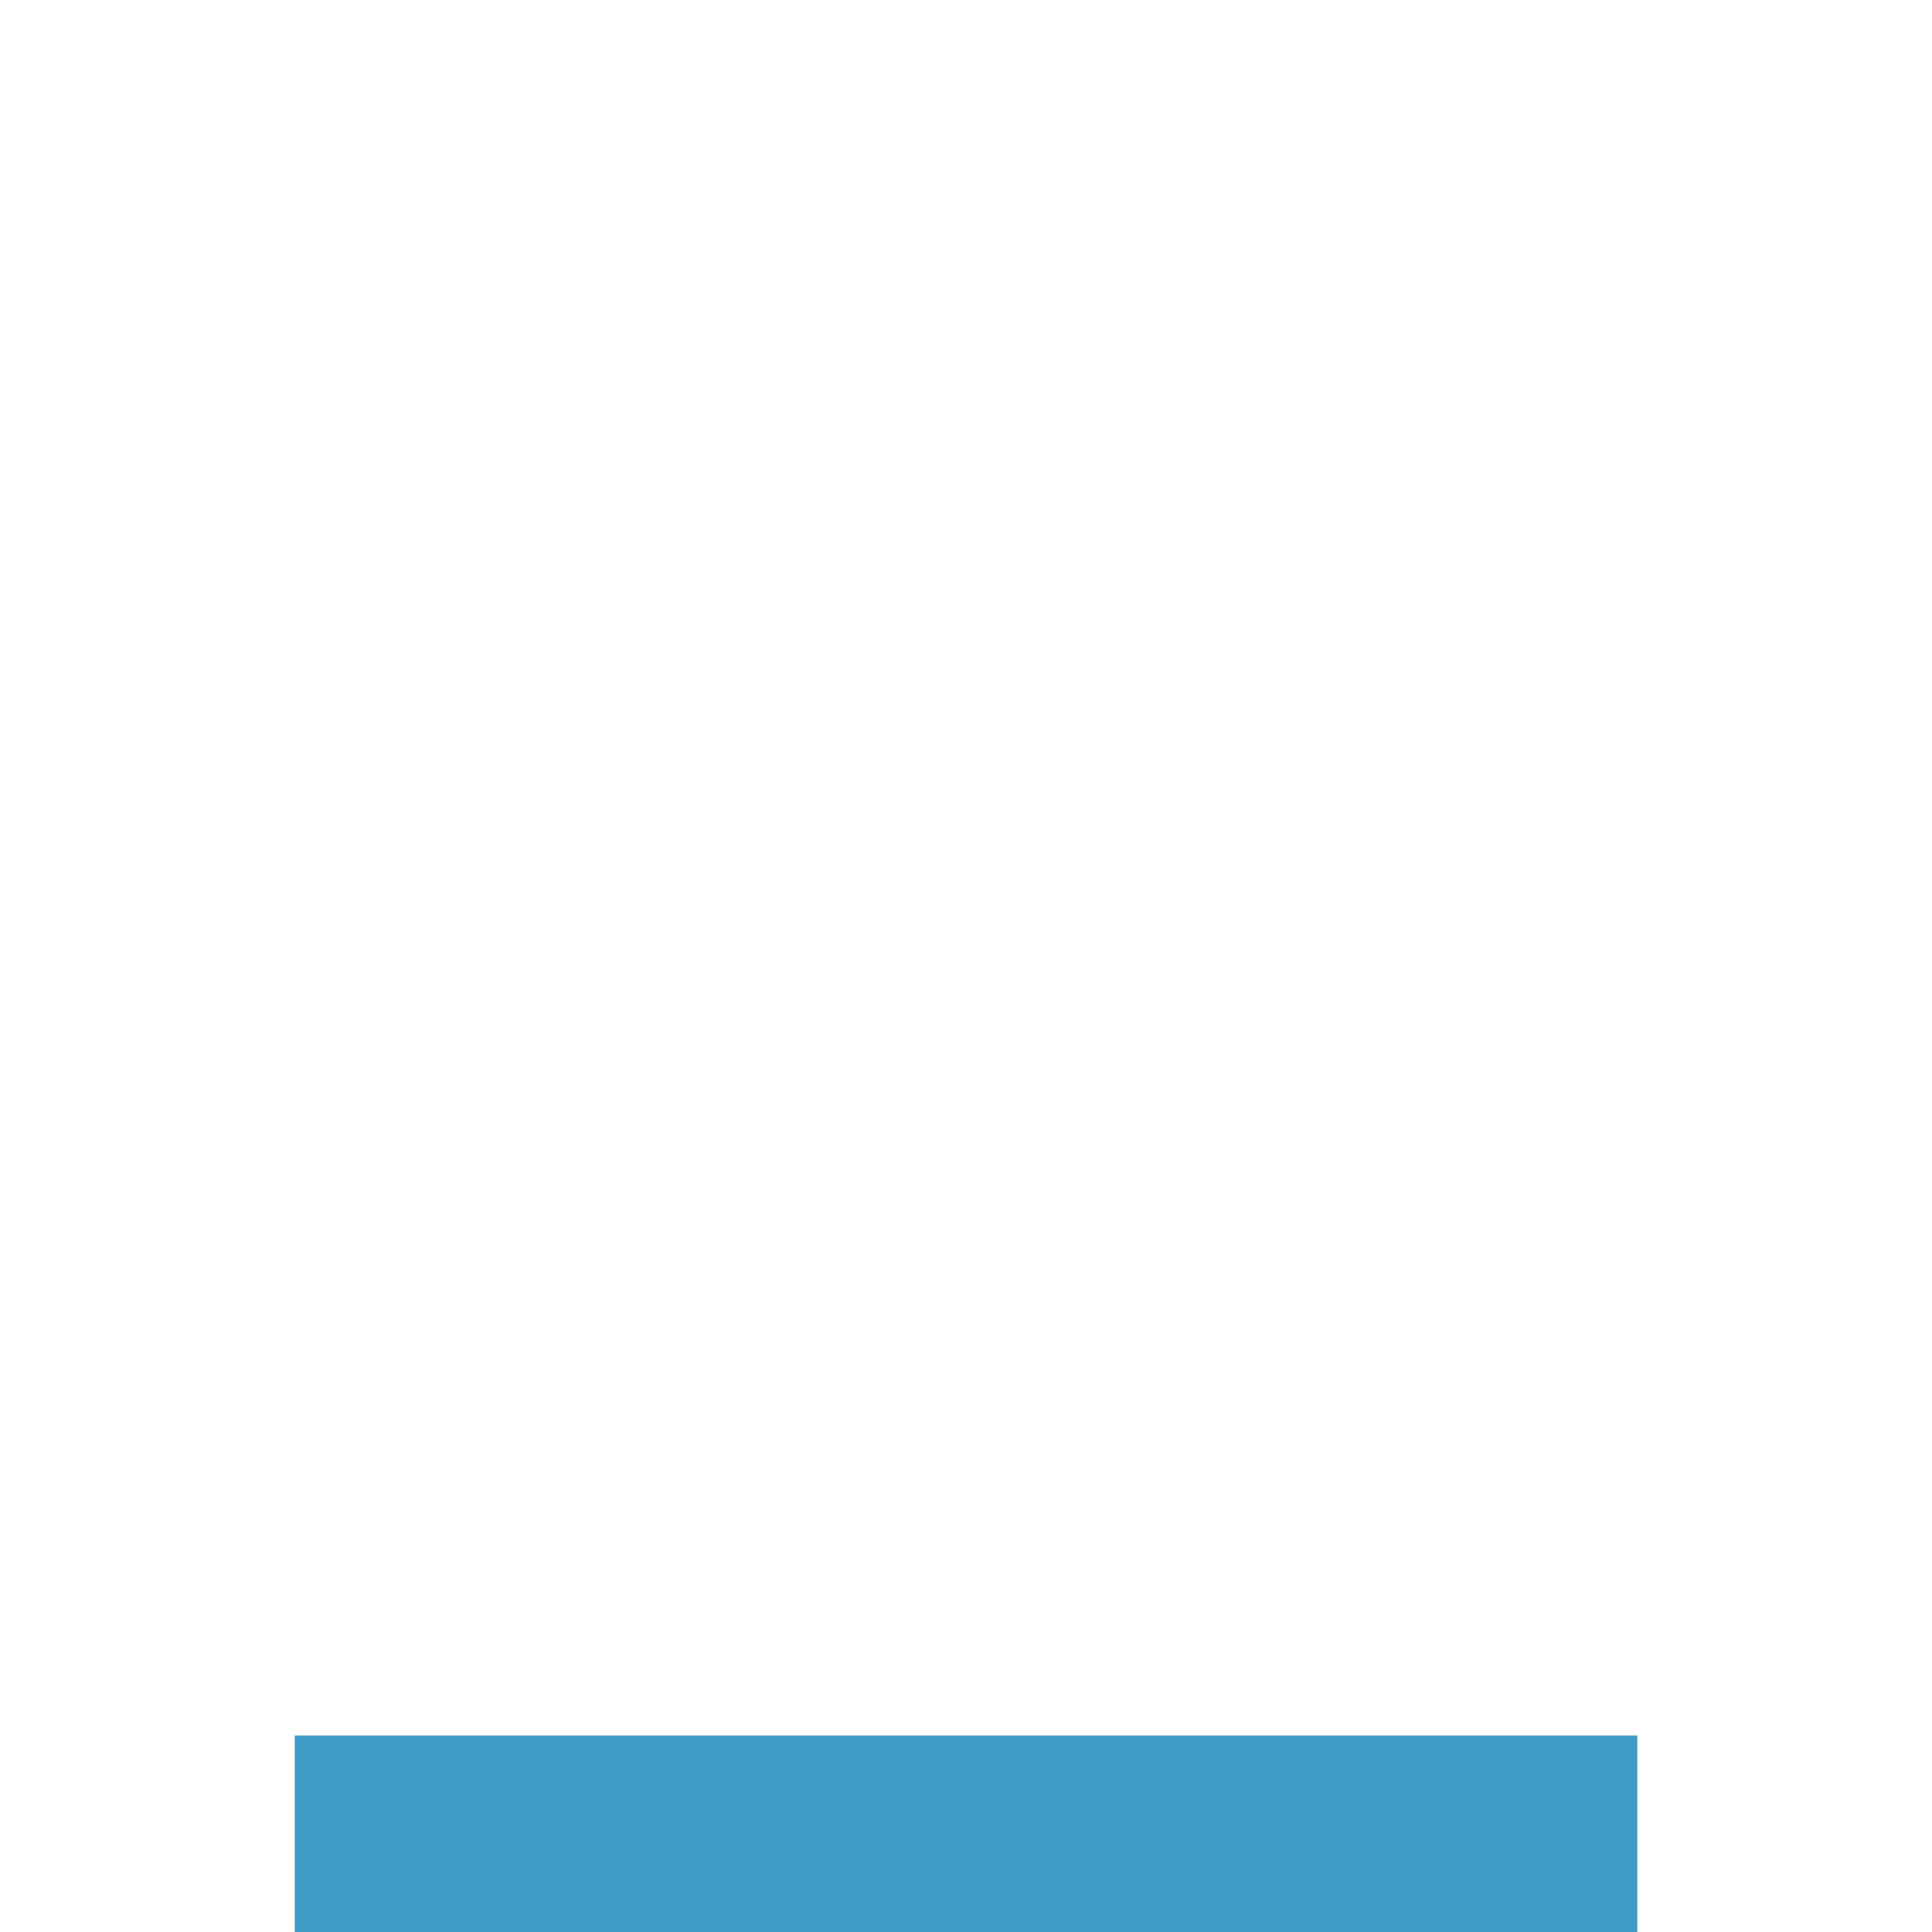
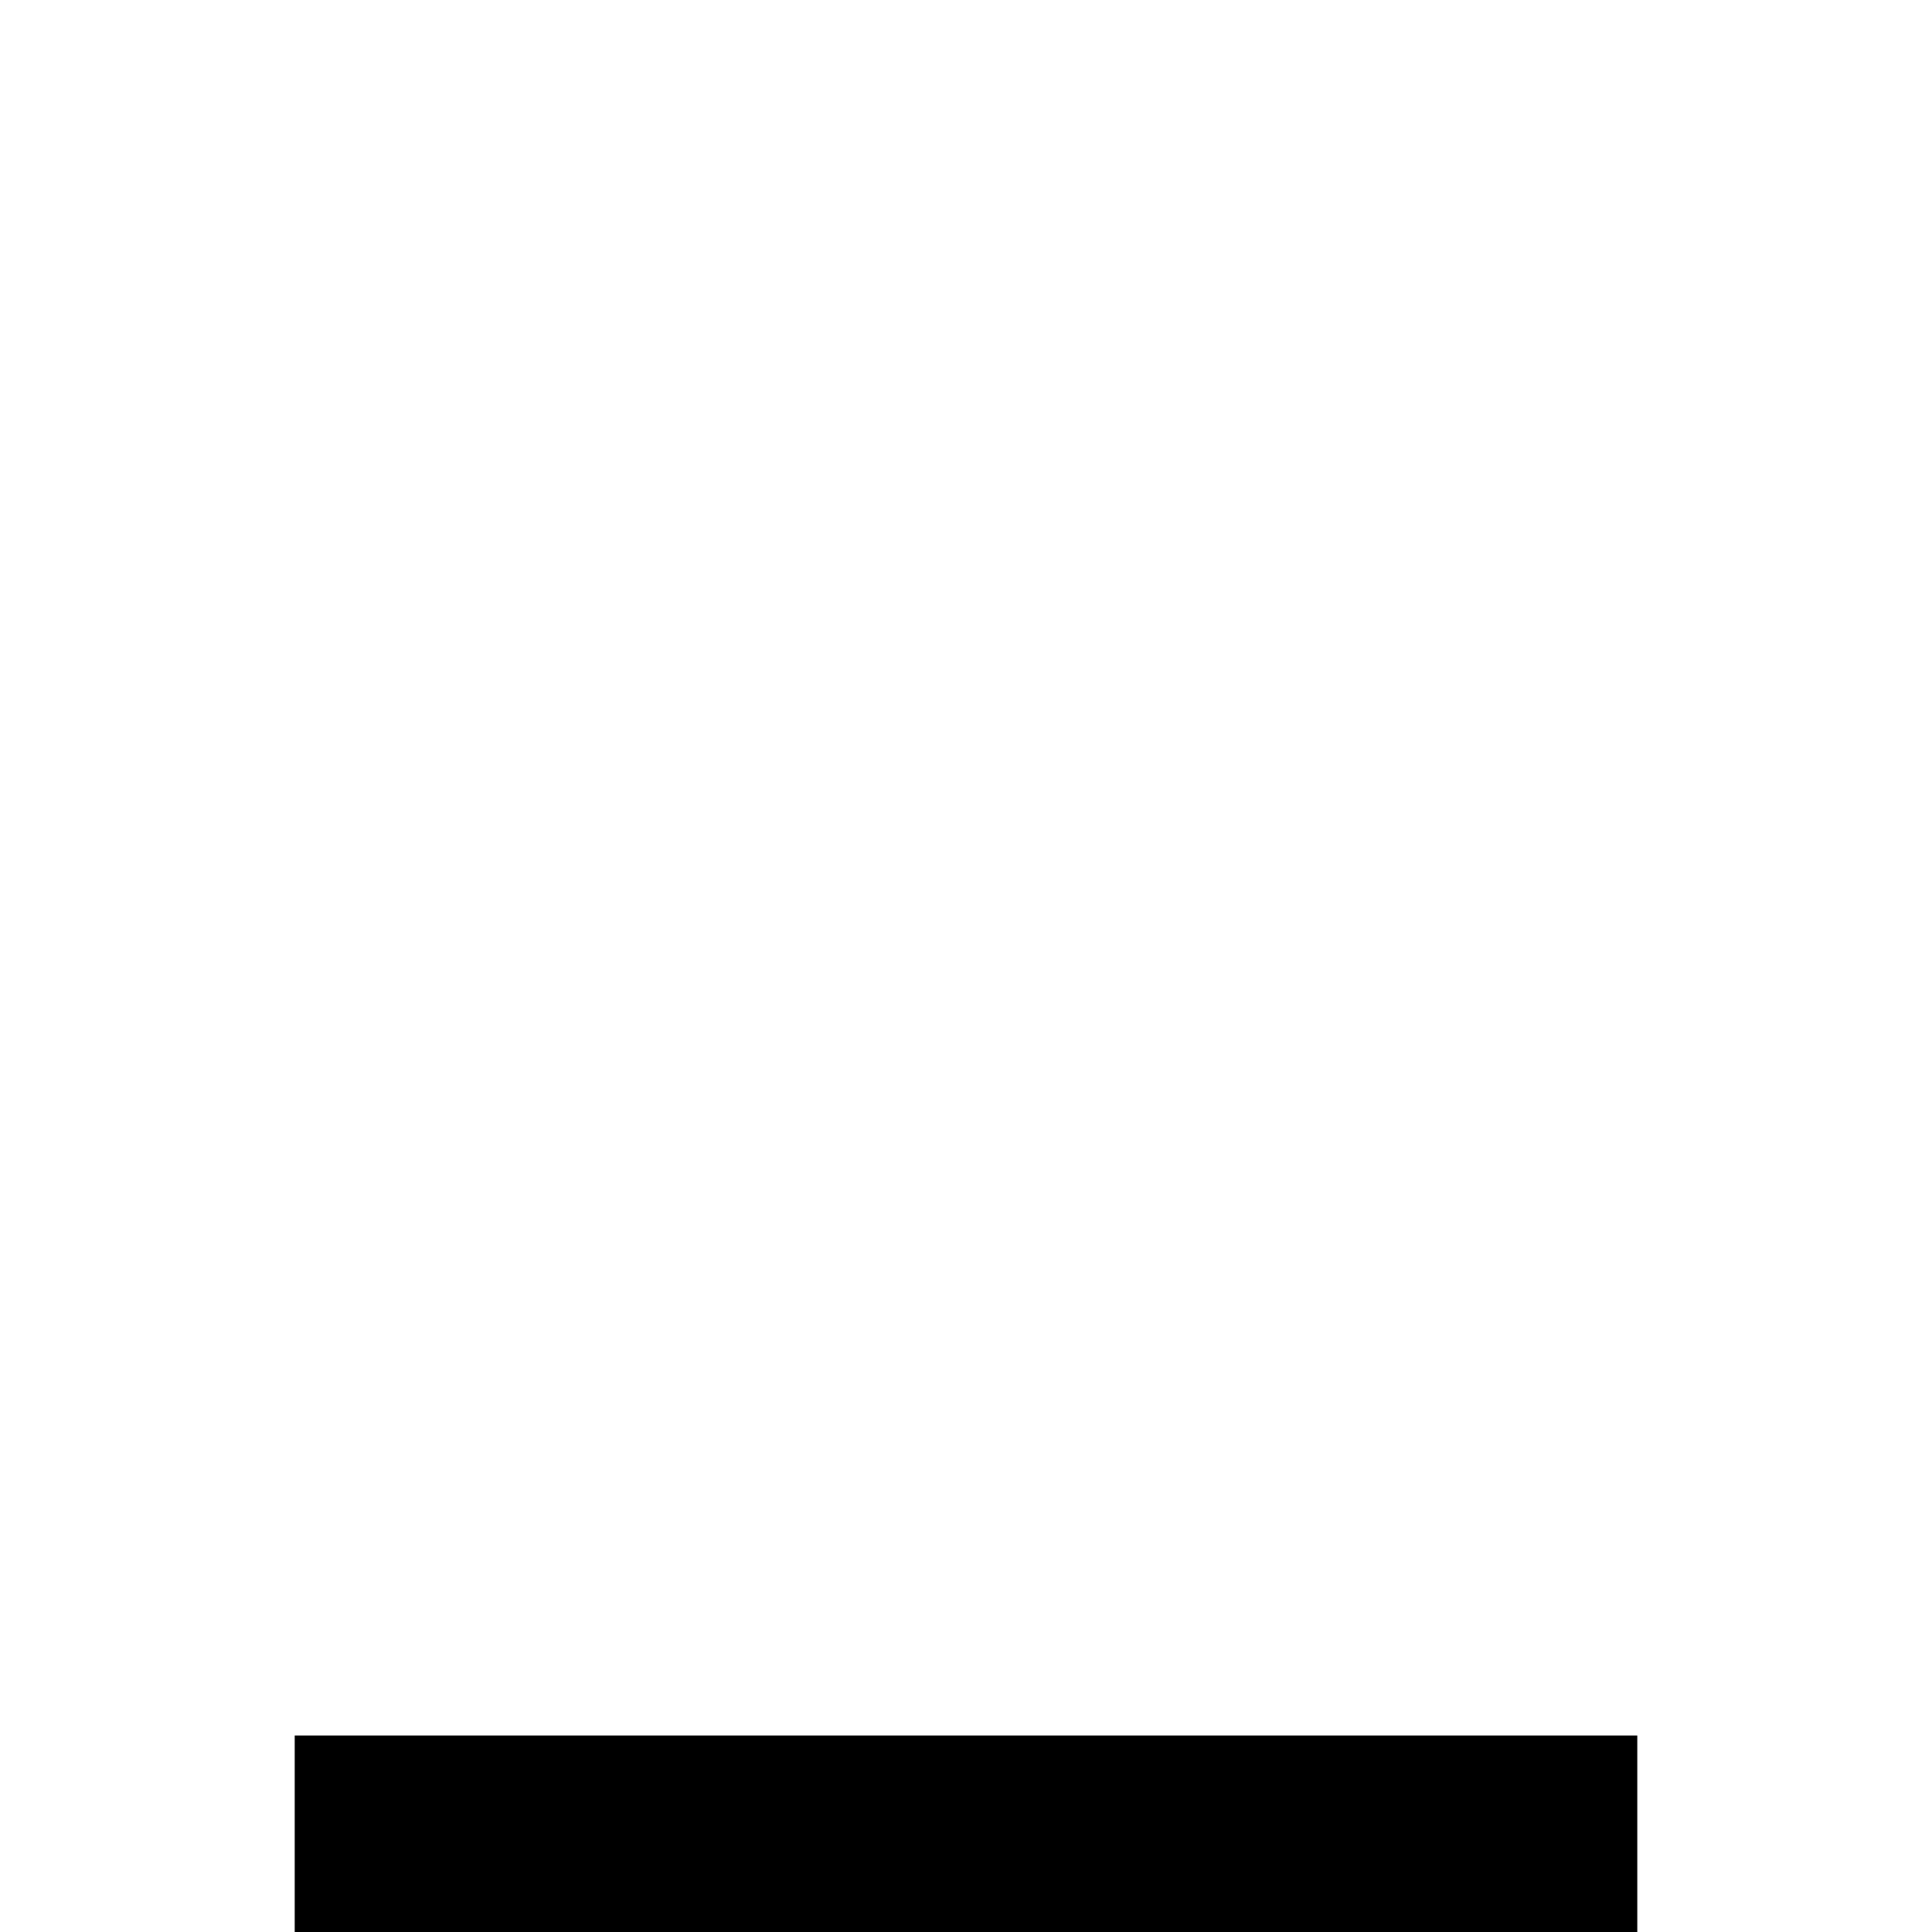
<svg xmlns="http://www.w3.org/2000/svg" id="svg2" version="1.1" width="24" height="24" viewBox="0 0 24 24">
  <defs id="defs6" />
-   <rect style="fill:#3f9cc4;fill-opacity:1" id="rect4133" width="16.678" height="2.442" x="3.661" y="21.559" />
+   <rect style="fill:#000000;fill-opacity:1" id="rect4133" width="16.678" height="2.442" x="3.661" y="21.559" />
</svg>
